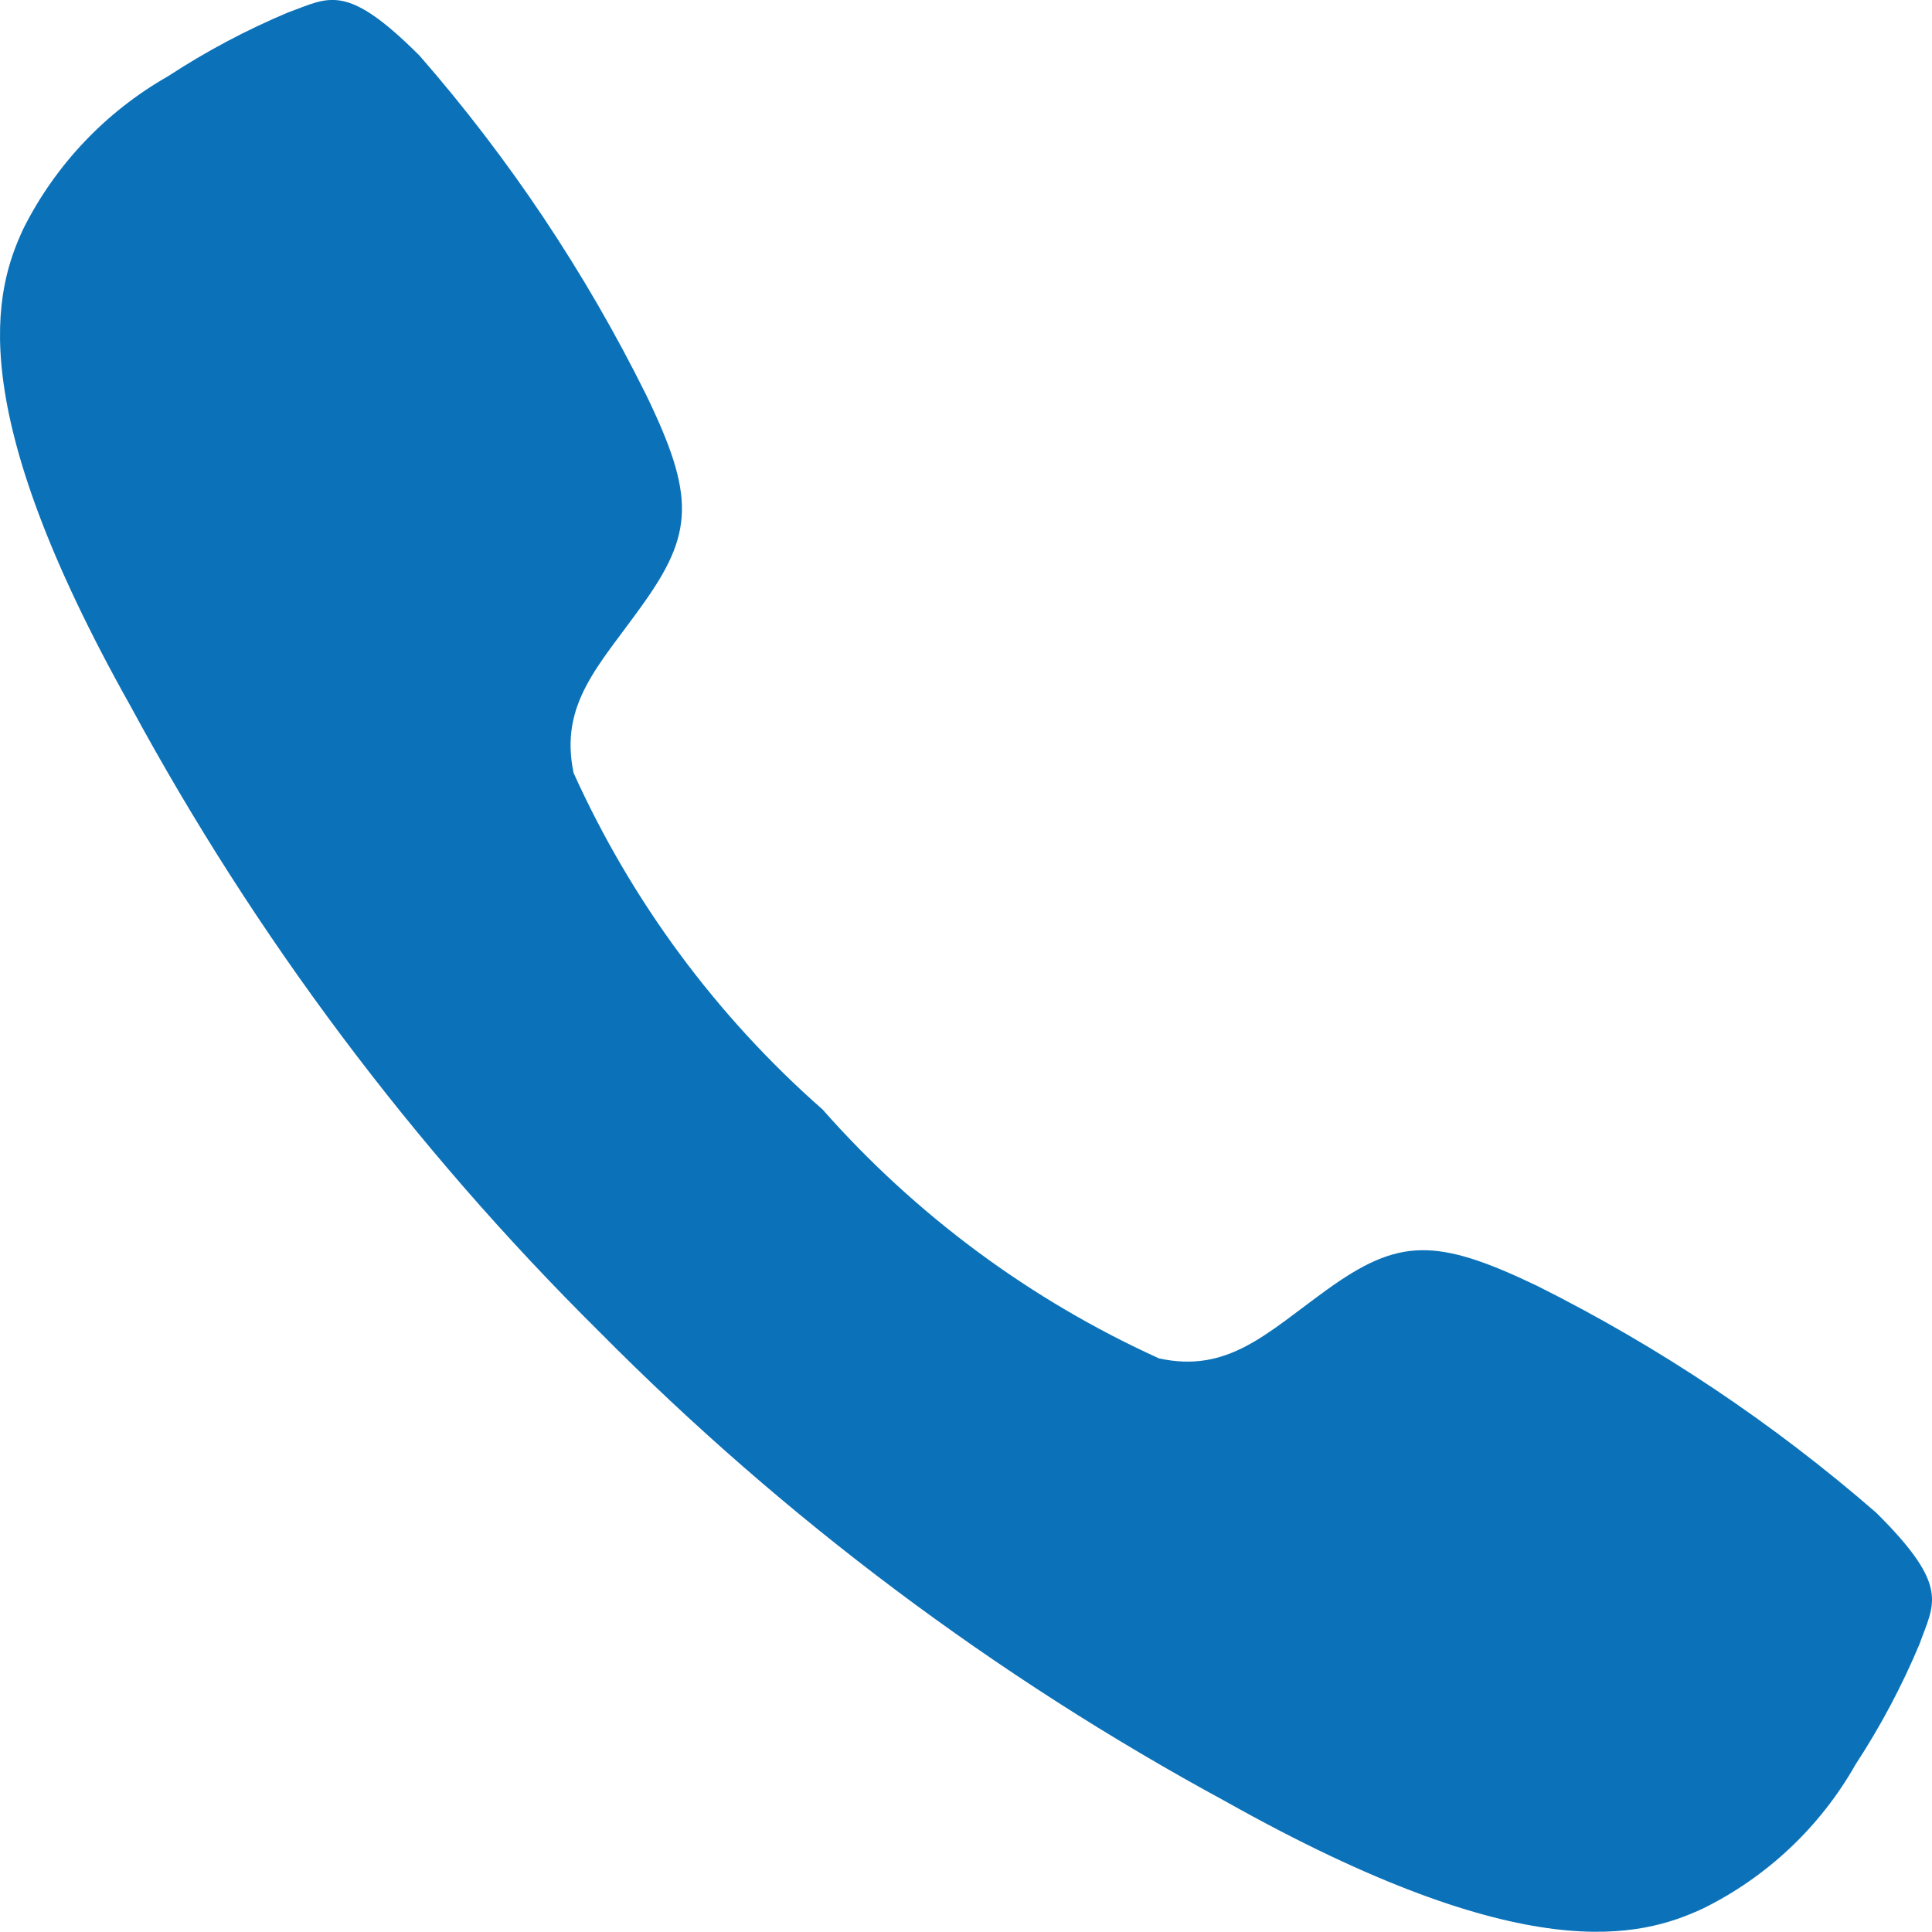
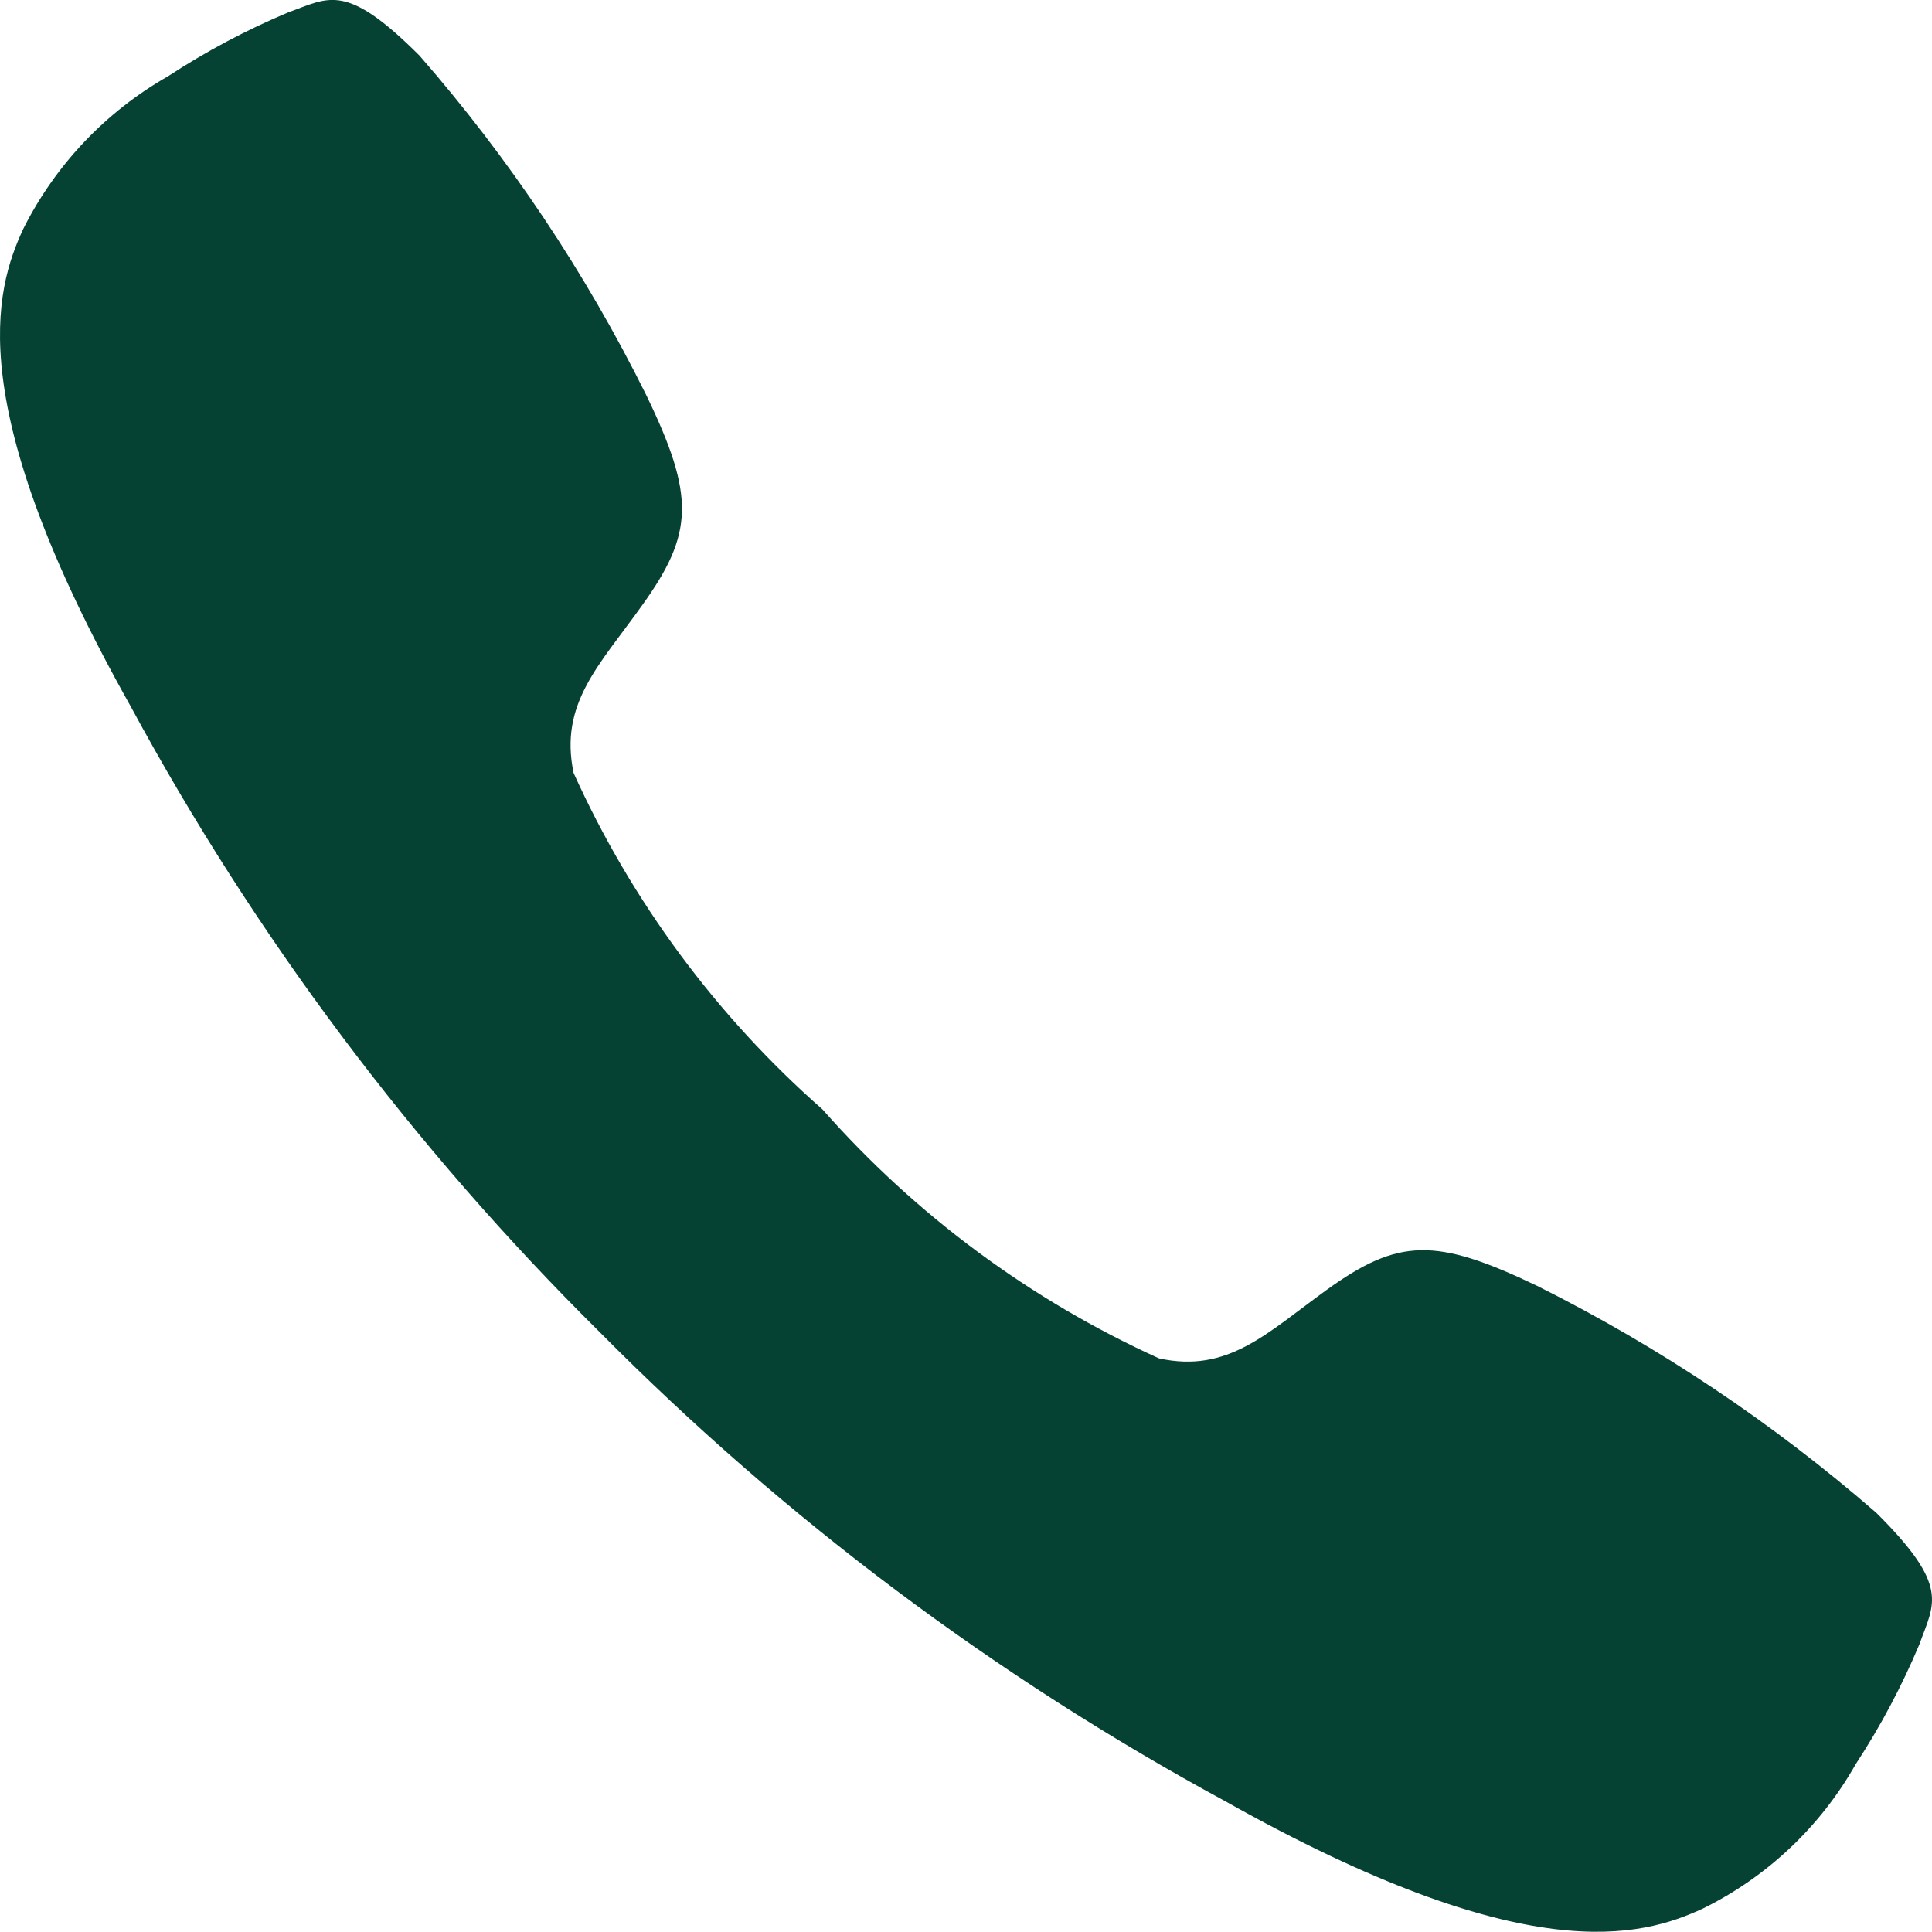
<svg xmlns="http://www.w3.org/2000/svg" width="20" height="19.998">
-   <path d="M19.423 15.66a16.8 16.8 0 0 0-3.509-2.348c-1.052-.505-1.437-.495-2.182.042-.62.448-1.02.864-1.734.708a10.342 10.342 0 0 1-3.483-2.577 10.268 10.268 0 0 1-2.577-3.483c-.151-.719.266-1.114.708-1.734.536-.745.552-1.13.042-2.182A16.467 16.467 0 0 0 4.343.576c-.765-.765-.937-.6-1.359-.448A7.734 7.734 0 0 0 1.74.789 3.754 3.754 0 0 0 .243 2.365c-.3.64-.64 1.833 1.109 4.946a27.6 27.6 0 0 0 4.851 6.474l.005.005.005.005a27.706 27.706 0 0 0 6.472 4.852c3.113 1.749 4.306 1.406 4.946 1.109a3.69 3.69 0 0 0 1.578-1.491 7.731 7.731 0 0 0 .661-1.244c.151-.424.323-.596-.447-1.361z" fill="#0b72b9" />
+   <path d="M19.423 15.66a16.8 16.8 0 0 0-3.509-2.348c-1.052-.505-1.437-.495-2.182.042-.62.448-1.02.864-1.734.708a10.342 10.342 0 0 1-3.483-2.577 10.268 10.268 0 0 1-2.577-3.483c-.151-.719.266-1.114.708-1.734.536-.745.552-1.13.042-2.182A16.467 16.467 0 0 0 4.343.576c-.765-.765-.937-.6-1.359-.448A7.734 7.734 0 0 0 1.74.789 3.754 3.754 0 0 0 .243 2.365c-.3.64-.64 1.833 1.109 4.946a27.6 27.6 0 0 0 4.851 6.474l.005.005.005.005a27.706 27.706 0 0 0 6.472 4.852c3.113 1.749 4.306 1.406 4.946 1.109a3.69 3.69 0 0 0 1.578-1.491 7.731 7.731 0 0 0 .661-1.244c.151-.424.323-.596-.447-1.361z" fill="#064233" />
</svg>
